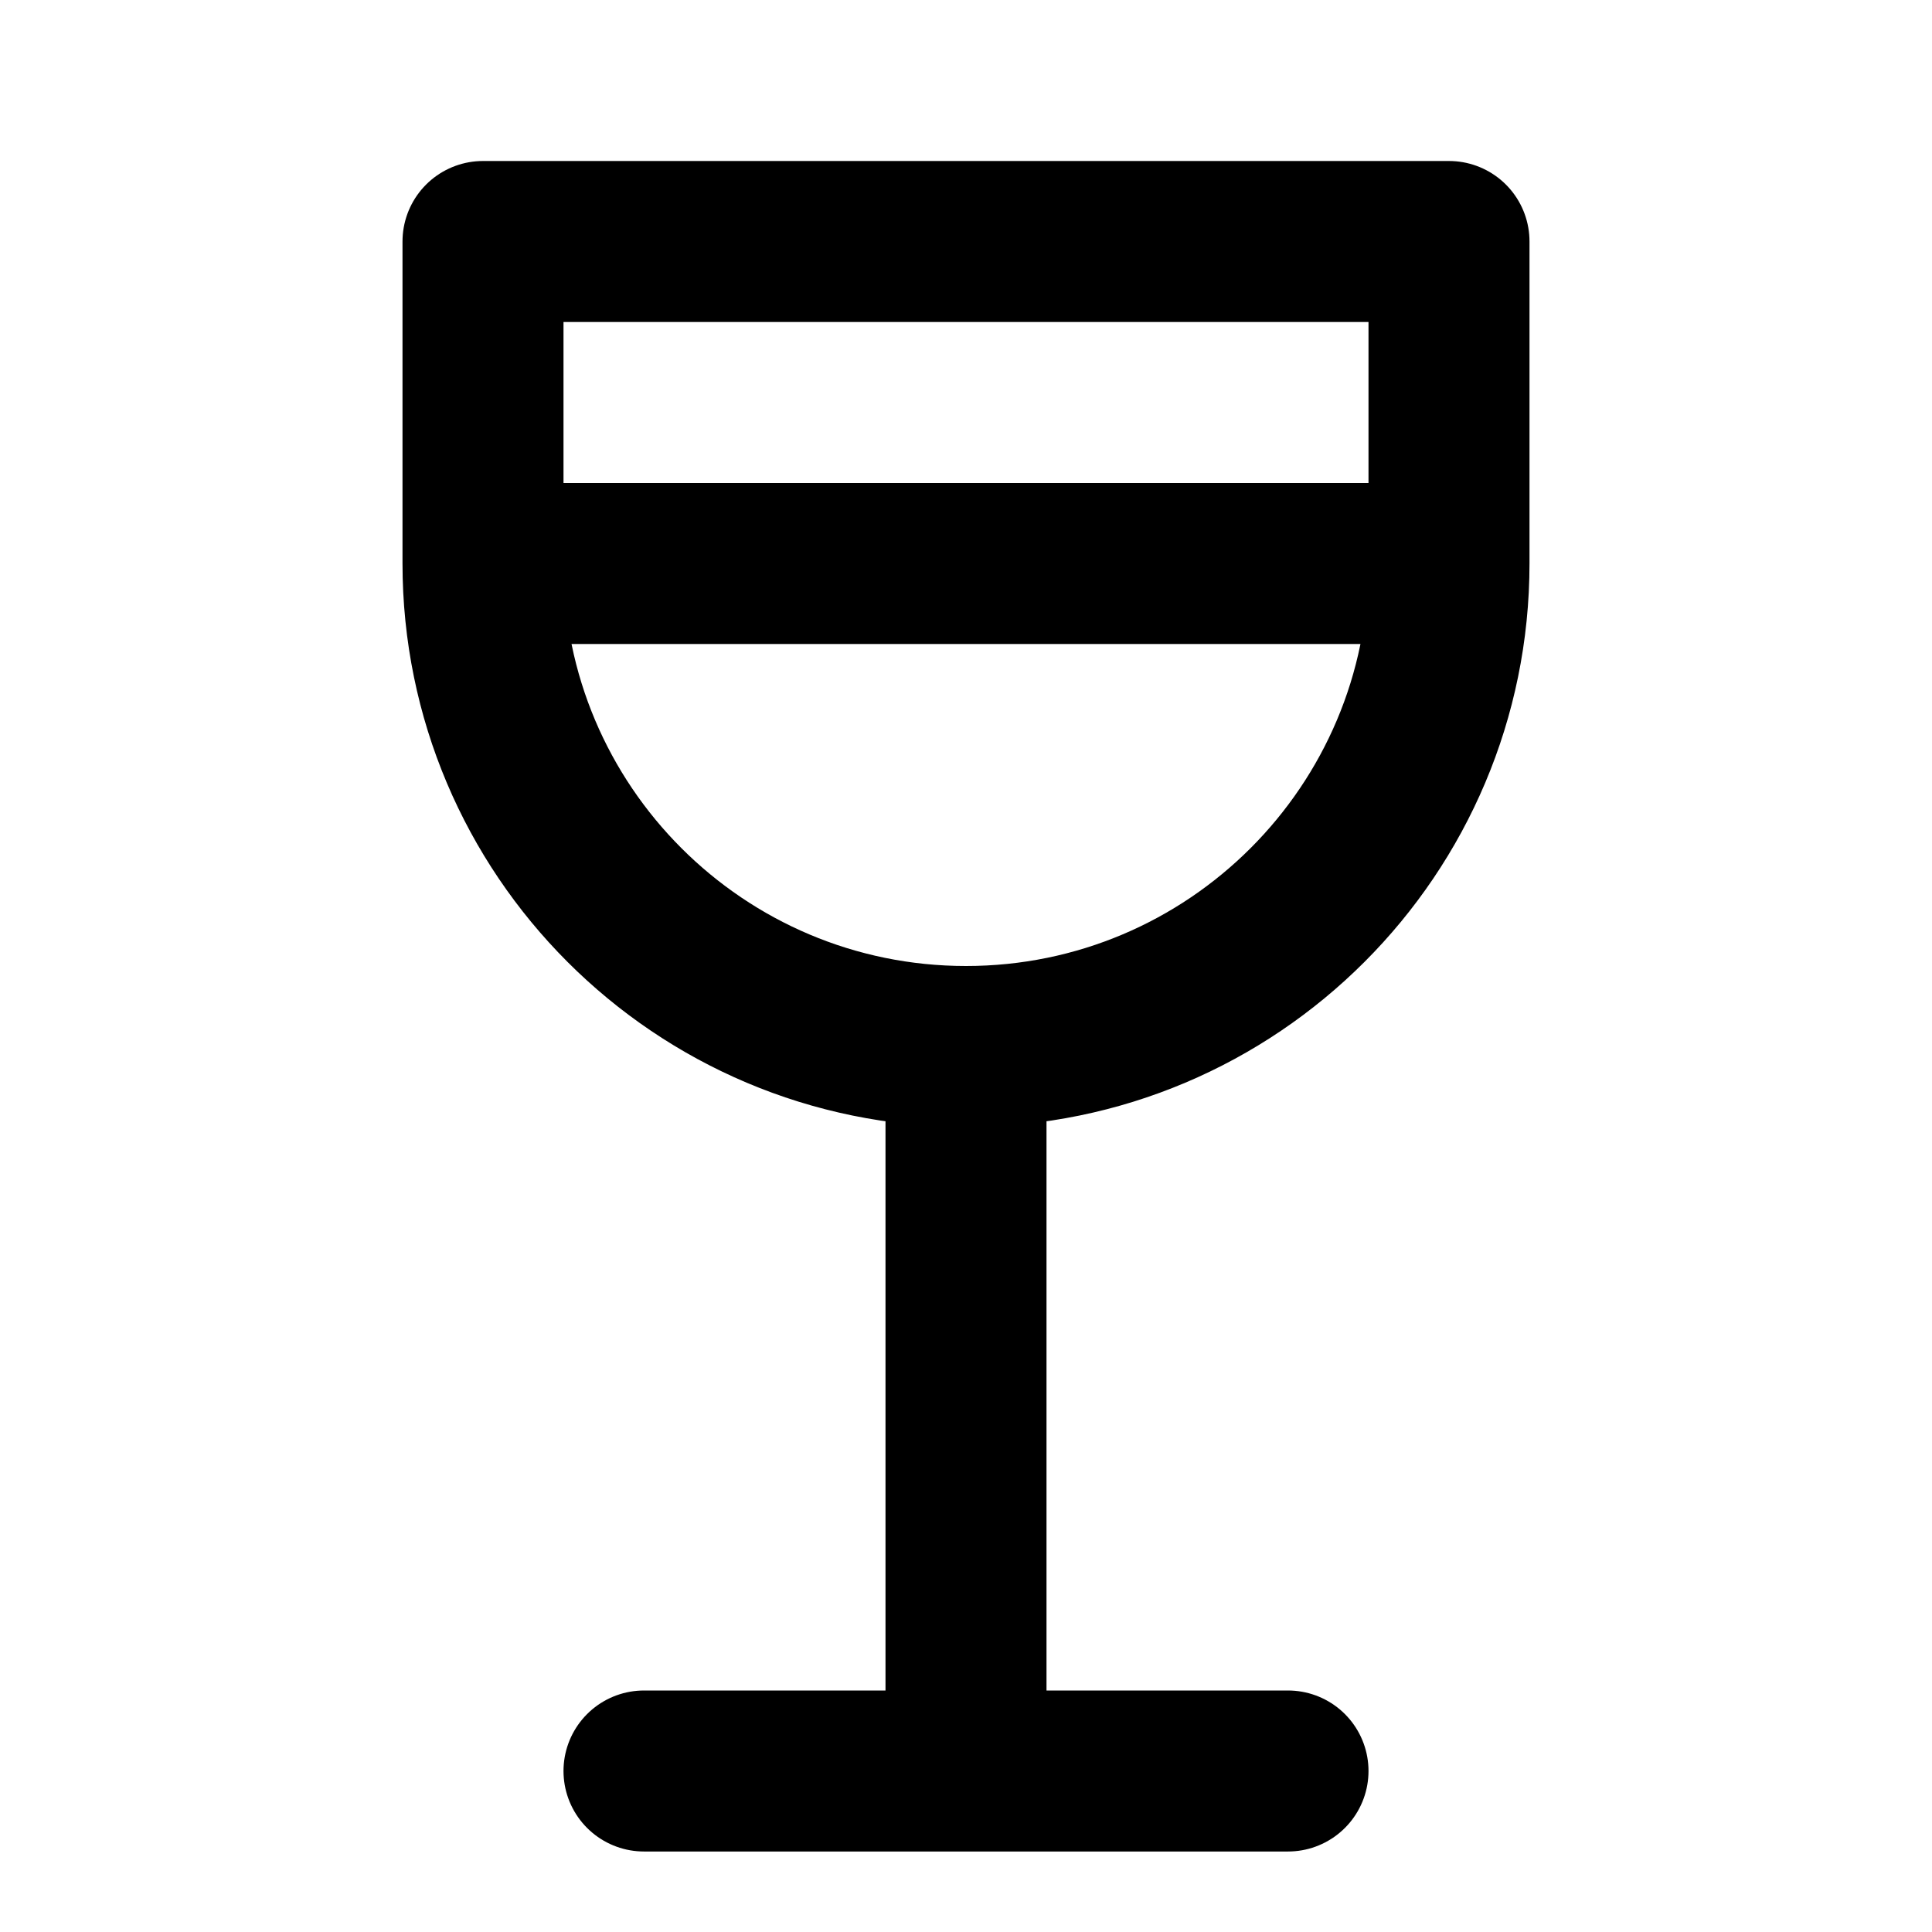
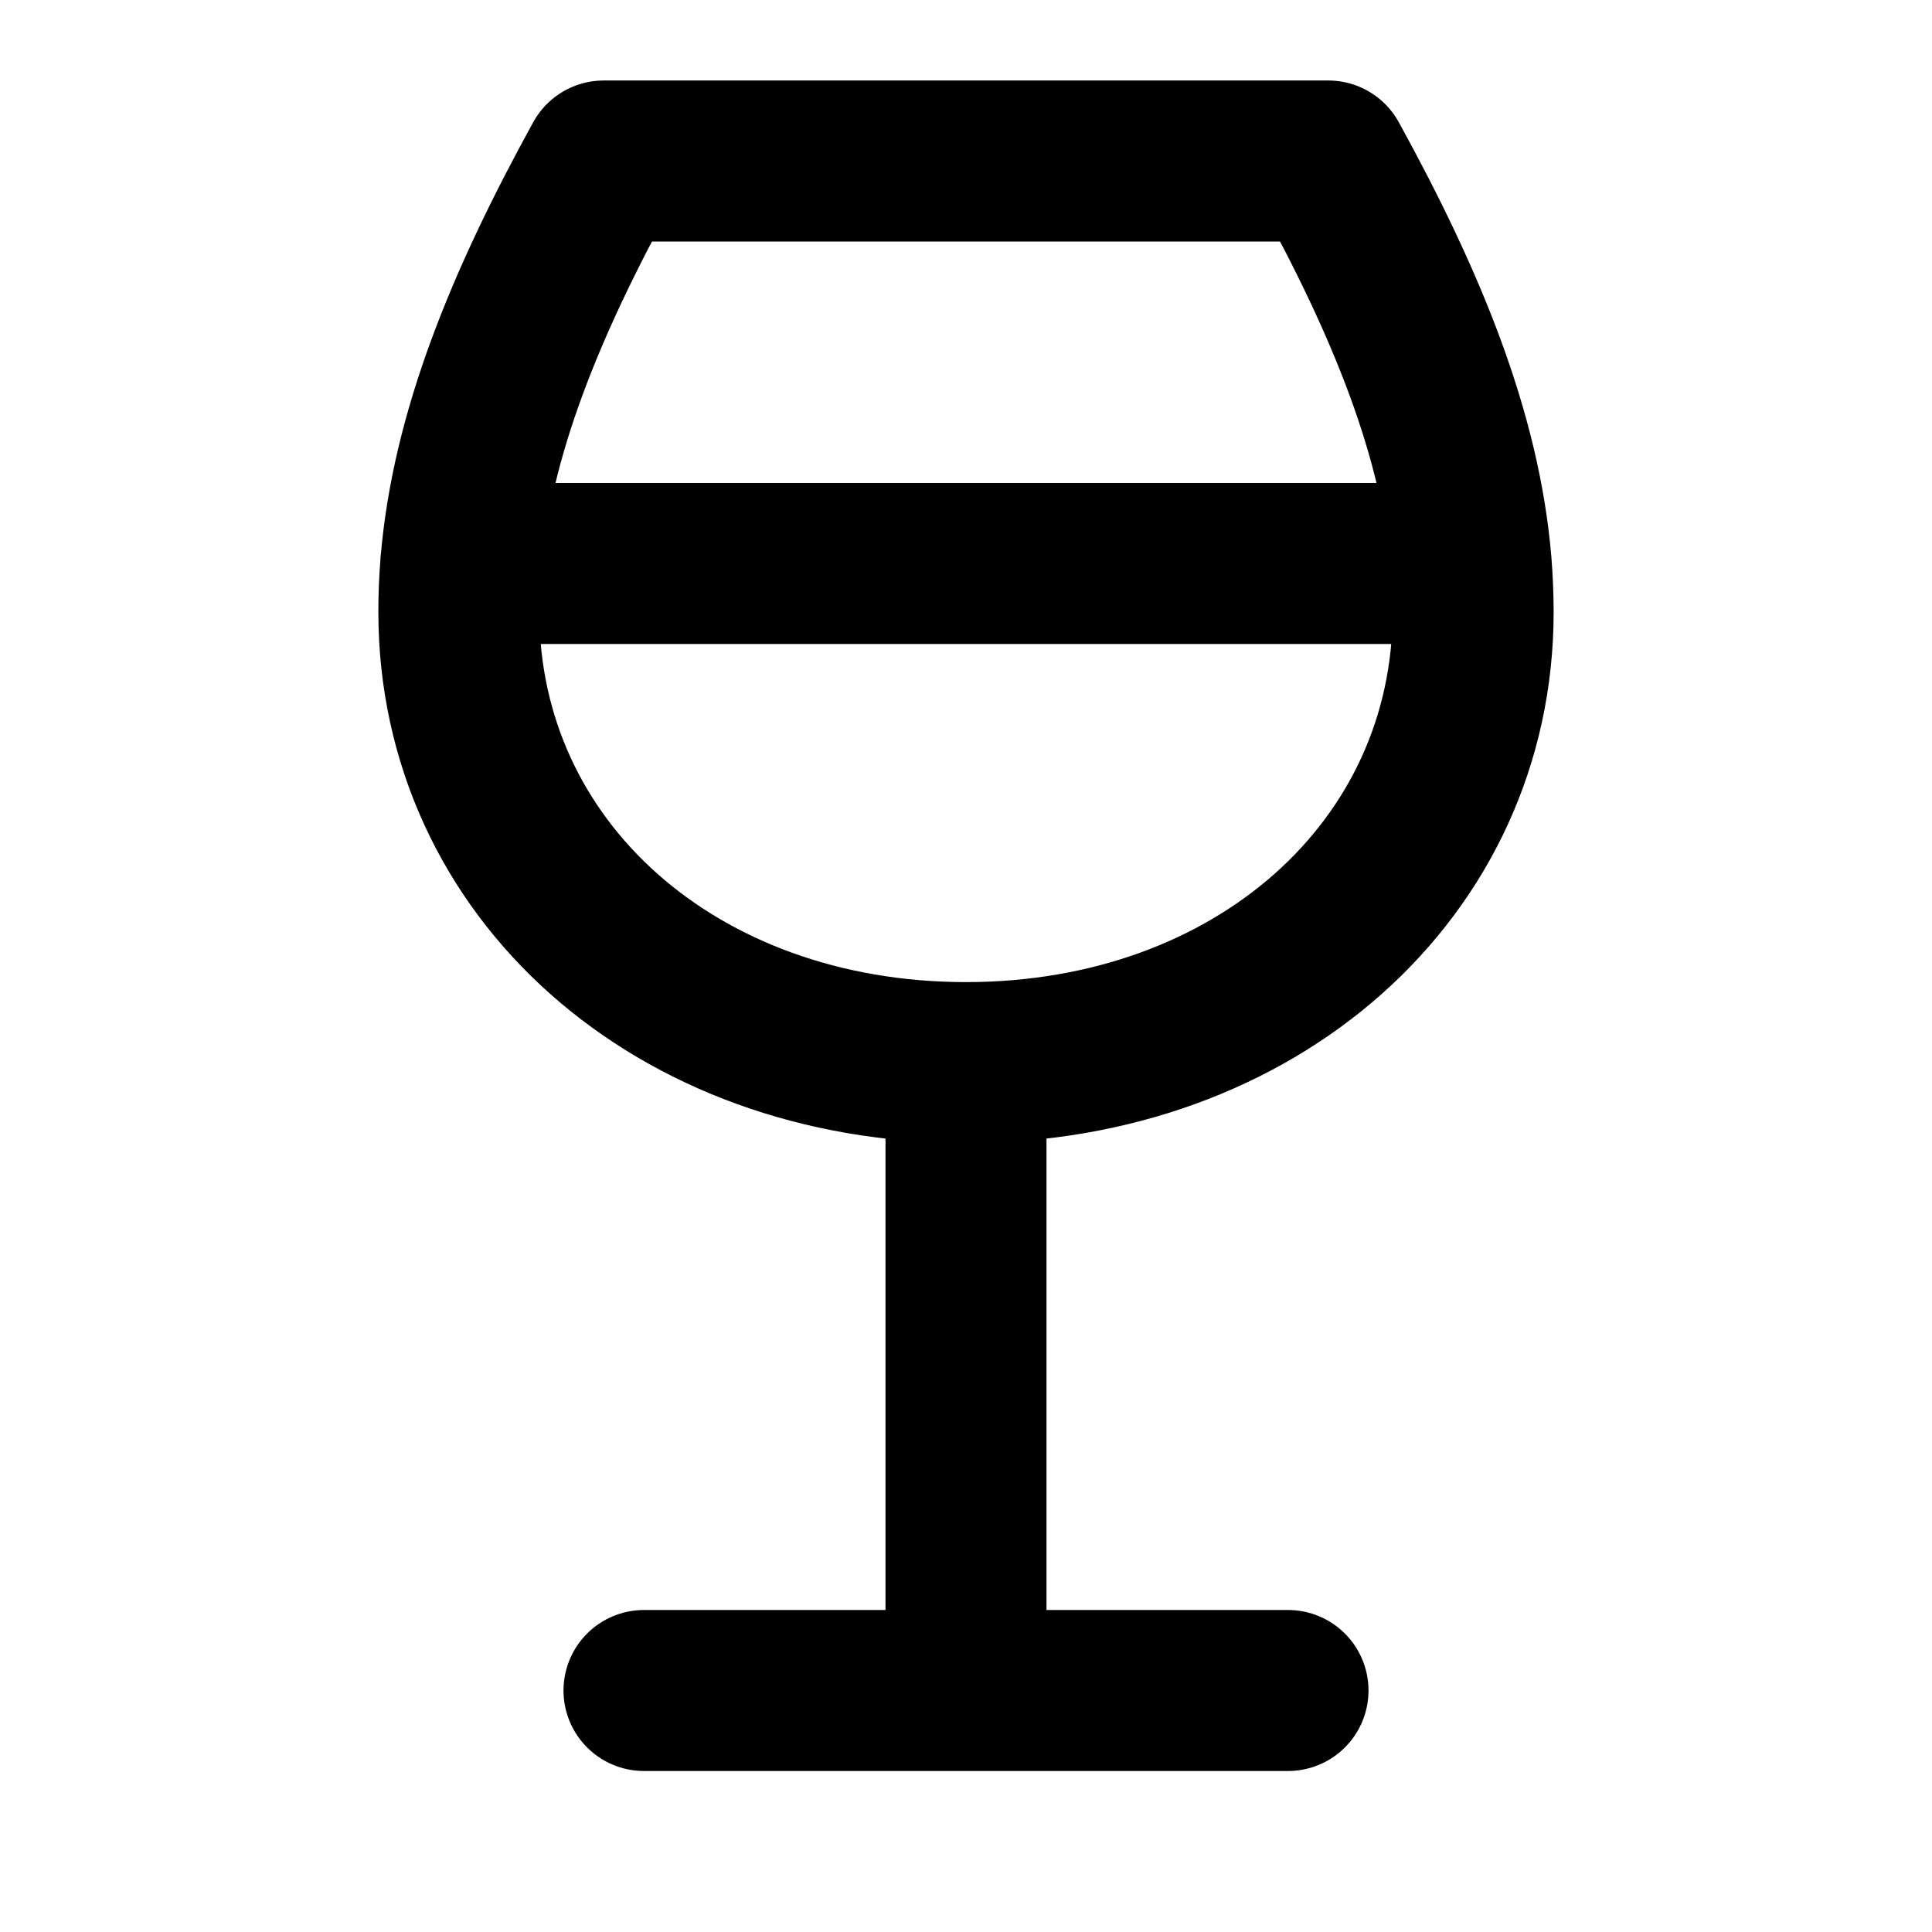
<svg xmlns="http://www.w3.org/2000/svg" width="24" height="24" viewBox="0 0 24 24" fill="none" stroke="currentColor" stroke-width="2" stroke-linecap="round" stroke-linejoin="round">
-   <path d="M18 7V3H6v4m12 0a6 6 0 0 1-6 6m6-6H6m6 6a6 6 0 0 1-6-6m6 6v9m0 0H8m4 0h4" />
+   <path d="M18.275 7c-.135-1.602-.797-3.222-1.775-5h-9c-.978 1.778-1.64 3.398-1.775 5m12.55 0q.024.3.025.6c0 3.2-2.7 5.6-6.3 5.6M18.275 7H5.724m12.55 0zM12 13.2c-3.6 0-6.3-2.4-6.3-5.6q0-.3.025-.6M12 13.2V21M5.725 7zM12 21H8m4 0h4" />
</svg>
